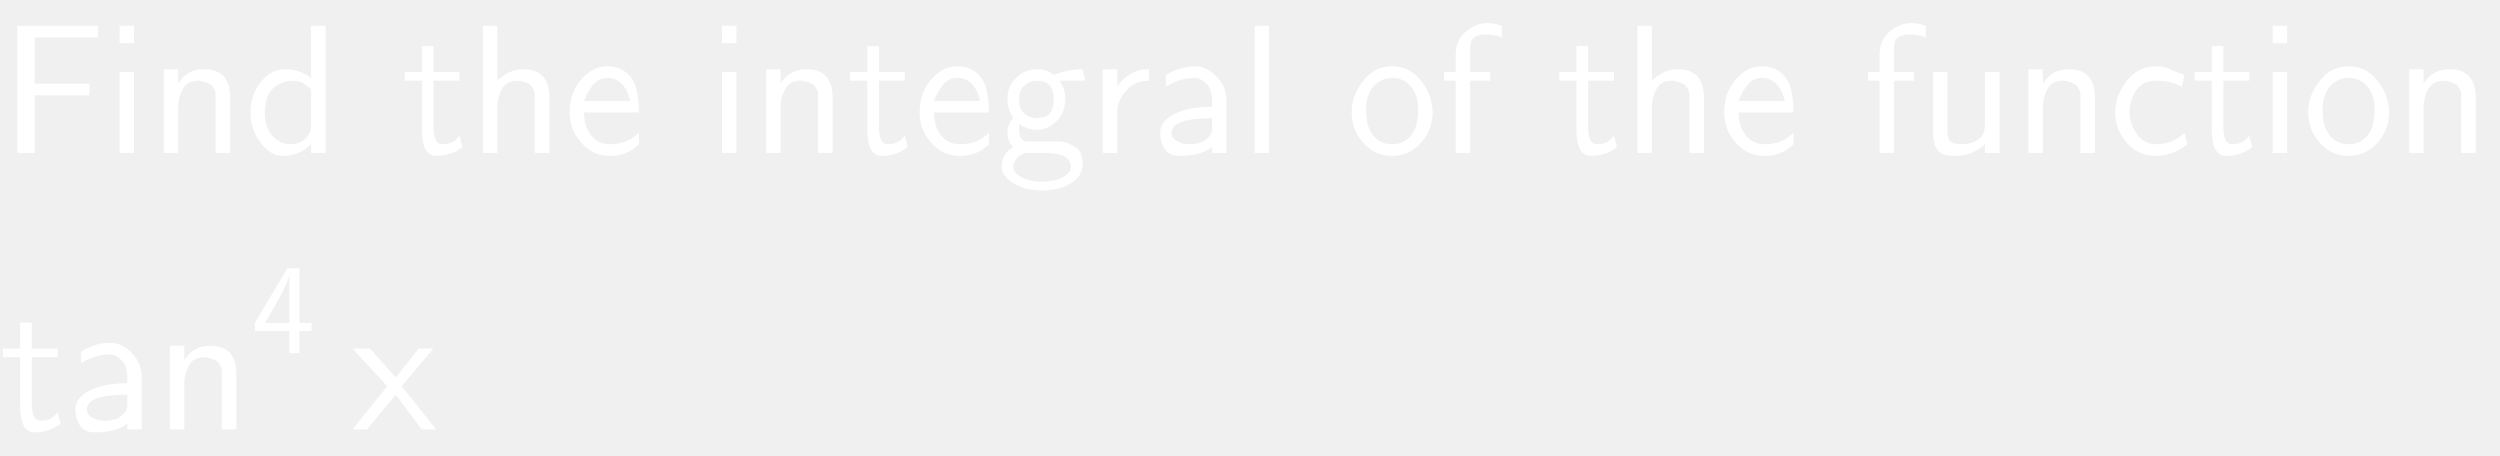
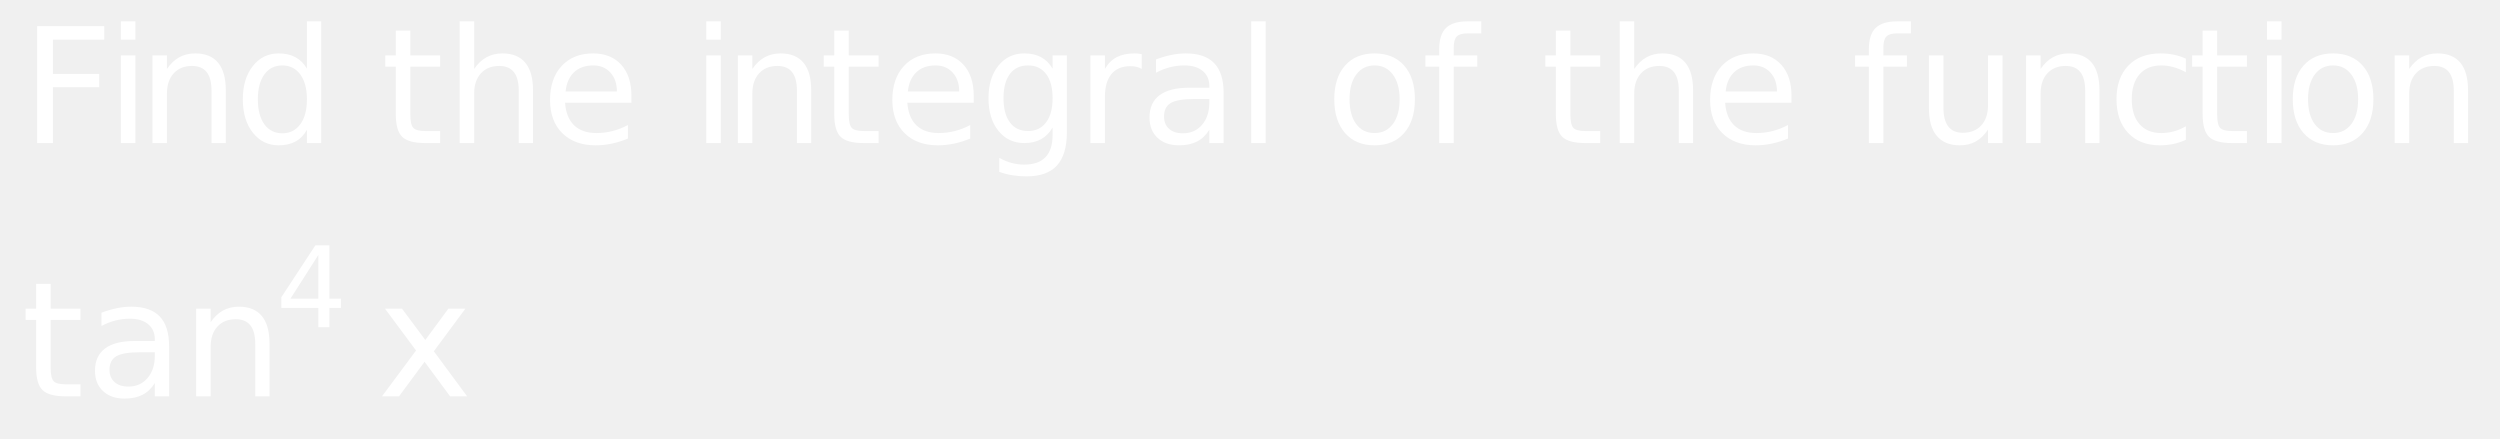
- <svg xmlns="http://www.w3.org/2000/svg" style="fill-opacity:1; color-rendering:auto; color-interpolation:auto; stroke:black; text-rendering:auto; stroke-linecap:square; stroke-miterlimit:10; stroke-opacity:1; shape-rendering:auto; fill:black; stroke-dasharray:none; font-weight:normal; stroke-width:1; font-family:'Dialog'; font-style:normal; stroke-linejoin:miter; font-size:12; stroke-dashoffset:0; image-rendering:auto;" width="203" height="37">
+ <svg xmlns="http://www.w3.org/2000/svg" style="fill-opacity:1; color-rendering:auto; color-interpolation:auto; stroke:black; text-rendering:auto; stroke-linecap:square; stroke-miterlimit:10; stroke-opacity:1; shape-rendering:auto; fill:black; stroke-dasharray:none; font-weight:normal; stroke-width:1; font-family:'Dialog'; font-style:normal; stroke-linejoin:miter; font-size:12; stroke-dashoffset:0; image-rendering:auto;" width="234" height="41">
  <defs id="genericDefs" />
  <g>
-     <g transform="scale(15,15) translate(0,0.8278)" style="font-size:1; fill:white; text-rendering:geometricPrecision; color-rendering:optimizeQuality; image-rendering:optimizeQuality; font-family:'jlm_cmss10'; color-interpolation:linearRGB; stroke:white;">
-       <path style="stroke:none;" d="M0.484 -0.312 L0.188 -0.312 L0.188 0 L0.094 0 L0.094 -0.688 L0.531 -0.688 L0.531 -0.625 L0.344 -0.625 Q0.344 -0.625 0.328 -0.625 Q0.312 -0.625 0.312 -0.625 L0.188 -0.625 L0.188 -0.375 L0.484 -0.375 L0.484 -0.312 Z" />
-     </g>
-     <g transform="matrix(15,0,0,15,0,0) translate(0.5694,0.8278)" style="font-size:1; fill:white; text-rendering:geometricPrecision; color-rendering:optimizeQuality; image-rendering:optimizeQuality; font-family:'jlm_cmss10'; color-interpolation:linearRGB; stroke:white;">
-       <path style="stroke:none;" d="M0.156 -0.688 L0.156 -0.594 L0.078 -0.594 L0.078 -0.688 L0.156 -0.688 ZM0.156 -0.438 L0.156 0 L0.078 0 L0.078 -0.438 L0.156 -0.438 Z" />
-     </g>
-     <g transform="matrix(15,0,0,15,0,0) translate(0.8083,0.8278)" style="font-size:1; fill:white; text-rendering:geometricPrecision; color-rendering:optimizeQuality; image-rendering:optimizeQuality; font-family:'jlm_cmss10'; color-interpolation:linearRGB; stroke:white;">
-       <path style="stroke:none;" d="M0.438 -0.297 L0.438 0 L0.359 0 L0.359 -0.297 Q0.359 -0.312 0.359 -0.32 Q0.359 -0.328 0.352 -0.344 Q0.344 -0.359 0.336 -0.367 Q0.328 -0.375 0.305 -0.383 Q0.281 -0.391 0.266 -0.391 Q0.203 -0.391 0.18 -0.344 Q0.156 -0.297 0.156 -0.25 L0.156 0 L0.078 0 L0.078 -0.453 L0.156 -0.453 L0.156 -0.375 Q0.203 -0.453 0.297 -0.453 Q0.438 -0.453 0.438 -0.297 Z" />
-     </g>
-     <g transform="matrix(15,0,0,15,0,0) translate(1.325,0.8278)" style="font-size:1; fill:white; text-rendering:geometricPrecision; color-rendering:optimizeQuality; image-rendering:optimizeQuality; font-family:'jlm_cmss10'; color-interpolation:linearRGB; stroke:white;">
-       <path style="stroke:none;" d="M0.438 -0.688 L0.438 0 L0.359 0 L0.359 -0.047 Q0.297 0.016 0.203 0.016 Q0.141 0.016 0.086 -0.055 Q0.031 -0.125 0.031 -0.219 Q0.031 -0.312 0.086 -0.383 Q0.141 -0.453 0.219 -0.453 Q0.297 -0.453 0.359 -0.406 L0.359 -0.688 L0.438 -0.688 ZM0.359 -0.141 L0.359 -0.344 Q0.312 -0.391 0.266 -0.391 Q0.203 -0.391 0.156 -0.352 Q0.109 -0.312 0.109 -0.219 Q0.109 -0.141 0.148 -0.094 Q0.188 -0.047 0.25 -0.047 Q0.297 -0.047 0.328 -0.078 Q0.359 -0.109 0.359 -0.141 Z" />
-     </g>
-     <g transform="matrix(15,0,0,15,0,0) translate(2.175,0.8278)" style="font-size:1; fill:white; text-rendering:geometricPrecision; color-rendering:optimizeQuality; image-rendering:optimizeQuality; font-family:'jlm_cmss10'; color-interpolation:linearRGB; stroke:white;">
-       <path style="stroke:none;" d="M0.172 -0.391 L0.172 -0.141 Q0.172 -0.047 0.219 -0.047 Q0.281 -0.047 0.312 -0.094 L0.328 -0.031 Q0.266 0.016 0.188 0.016 Q0.109 0.016 0.109 -0.125 L0.109 -0.391 L0.016 -0.391 L0.016 -0.438 L0.109 -0.438 L0.109 -0.578 L0.172 -0.578 L0.172 -0.438 L0.312 -0.438 L0.312 -0.391 L0.172 -0.391 Z" />
-     </g>
-     <g transform="matrix(15,0,0,15,0,0) translate(2.5361,0.8278)" style="font-size:1; fill:white; text-rendering:geometricPrecision; color-rendering:optimizeQuality; image-rendering:optimizeQuality; font-family:'jlm_cmss10'; color-interpolation:linearRGB; stroke:white;">
-       <path style="stroke:none;" d="M0.438 -0.297 L0.438 0 L0.359 0 L0.359 -0.297 Q0.359 -0.312 0.359 -0.32 Q0.359 -0.328 0.352 -0.344 Q0.344 -0.359 0.336 -0.367 Q0.328 -0.375 0.305 -0.383 Q0.281 -0.391 0.266 -0.391 Q0.203 -0.391 0.18 -0.344 Q0.156 -0.297 0.156 -0.25 L0.156 0 L0.078 0 L0.078 -0.688 L0.156 -0.688 L0.156 -0.391 Q0.219 -0.453 0.297 -0.453 Q0.438 -0.453 0.438 -0.297 Z" />
-     </g>
-     <g transform="matrix(15,0,0,15,0,0) translate(3.0528,0.8278)" style="font-size:1; fill:white; text-rendering:geometricPrecision; color-rendering:optimizeQuality; image-rendering:optimizeQuality; font-family:'jlm_cmss10'; color-interpolation:linearRGB; stroke:white;">
-       <path style="stroke:none;" d="M0.406 -0.219 L0.109 -0.219 Q0.109 -0.141 0.148 -0.094 Q0.188 -0.047 0.25 -0.047 Q0.344 -0.047 0.406 -0.109 L0.406 -0.047 Q0.344 0.016 0.25 0.016 Q0.156 0.016 0.094 -0.055 Q0.031 -0.125 0.031 -0.219 Q0.031 -0.328 0.094 -0.398 Q0.156 -0.469 0.234 -0.469 Q0.328 -0.469 0.375 -0.391 Q0.406 -0.328 0.406 -0.219 ZM0.109 -0.281 L0.359 -0.281 Q0.344 -0.344 0.312 -0.375 Q0.281 -0.406 0.234 -0.406 Q0.188 -0.406 0.156 -0.367 Q0.125 -0.328 0.109 -0.281 Z" />
-     </g>
-     <g transform="matrix(15,0,0,15,0,0) translate(3.8306,0.8278)" style="font-size:1; fill:white; text-rendering:geometricPrecision; color-rendering:optimizeQuality; image-rendering:optimizeQuality; font-family:'jlm_cmss10'; color-interpolation:linearRGB; stroke:white;">
-       <path style="stroke:none;" d="M0.156 -0.688 L0.156 -0.594 L0.078 -0.594 L0.078 -0.688 L0.156 -0.688 ZM0.156 -0.438 L0.156 0 L0.078 0 L0.078 -0.438 L0.156 -0.438 Z" />
-     </g>
-     <g transform="matrix(15,0,0,15,0,0) translate(4.0695,0.8278)" style="font-size:1; fill:white; text-rendering:geometricPrecision; color-rendering:optimizeQuality; image-rendering:optimizeQuality; font-family:'jlm_cmss10'; color-interpolation:linearRGB; stroke:white;">
-       <path style="stroke:none;" d="M0.438 -0.297 L0.438 0 L0.359 0 L0.359 -0.297 Q0.359 -0.312 0.359 -0.32 Q0.359 -0.328 0.352 -0.344 Q0.344 -0.359 0.336 -0.367 Q0.328 -0.375 0.305 -0.383 Q0.281 -0.391 0.266 -0.391 Q0.203 -0.391 0.18 -0.344 Q0.156 -0.297 0.156 -0.25 L0.156 0 L0.078 0 L0.078 -0.453 L0.156 -0.453 L0.156 -0.375 Q0.203 -0.453 0.297 -0.453 Q0.438 -0.453 0.438 -0.297 Z" />
-     </g>
-     <g transform="matrix(15,0,0,15,0,0) translate(4.5861,0.8278)" style="font-size:1; fill:white; text-rendering:geometricPrecision; color-rendering:optimizeQuality; image-rendering:optimizeQuality; font-family:'jlm_cmss10'; color-interpolation:linearRGB; stroke:white;">
-       <path style="stroke:none;" d="M0.172 -0.391 L0.172 -0.141 Q0.172 -0.047 0.219 -0.047 Q0.281 -0.047 0.312 -0.094 L0.328 -0.031 Q0.266 0.016 0.188 0.016 Q0.109 0.016 0.109 -0.125 L0.109 -0.391 L0.016 -0.391 L0.016 -0.438 L0.109 -0.438 L0.109 -0.578 L0.172 -0.578 L0.172 -0.438 L0.312 -0.438 L0.312 -0.391 L0.172 -0.391 Z" />
-     </g>
-     <g transform="matrix(15,0,0,15,0,0) translate(4.9472,0.8278)" style="font-size:1; fill:white; text-rendering:geometricPrecision; color-rendering:optimizeQuality; image-rendering:optimizeQuality; font-family:'jlm_cmss10'; color-interpolation:linearRGB; stroke:white;">
-       <path style="stroke:none;" d="M0.406 -0.219 L0.109 -0.219 Q0.109 -0.141 0.148 -0.094 Q0.188 -0.047 0.25 -0.047 Q0.344 -0.047 0.406 -0.109 L0.406 -0.047 Q0.344 0.016 0.25 0.016 Q0.156 0.016 0.094 -0.055 Q0.031 -0.125 0.031 -0.219 Q0.031 -0.328 0.094 -0.398 Q0.156 -0.469 0.234 -0.469 Q0.328 -0.469 0.375 -0.391 Q0.406 -0.328 0.406 -0.219 ZM0.109 -0.281 L0.359 -0.281 Q0.344 -0.344 0.312 -0.375 Q0.281 -0.406 0.234 -0.406 Q0.188 -0.406 0.156 -0.367 Q0.125 -0.328 0.109 -0.281 Z" />
-     </g>
-     <g transform="matrix(15,0,0,15,0,0) translate(5.3917,0.8278)" style="font-size:1; fill:white; text-rendering:geometricPrecision; color-rendering:optimizeQuality; image-rendering:optimizeQuality; font-family:'jlm_cmss10'; color-interpolation:linearRGB; stroke:white;">
-       <path style="stroke:none;" d="M0.359 -0.391 L0.344 -0.391 Q0.375 -0.344 0.375 -0.297 Q0.375 -0.219 0.328 -0.172 Q0.281 -0.125 0.219 -0.125 Q0.172 -0.125 0.125 -0.156 Q0.125 -0.141 0.125 -0.125 Q0.125 -0.062 0.172 -0.062 L0.266 -0.062 Q0.281 -0.062 0.297 -0.062 Q0.312 -0.062 0.336 -0.062 Q0.359 -0.062 0.383 -0.055 Q0.406 -0.047 0.43 -0.031 Q0.453 -0.016 0.461 0.008 Q0.469 0.031 0.469 0.062 Q0.469 0.125 0.406 0.164 Q0.344 0.203 0.25 0.203 Q0.156 0.203 0.094 0.164 Q0.031 0.125 0.031 0.078 Q0.031 0 0.094 -0.031 Q0.062 -0.062 0.062 -0.109 Q0.062 -0.156 0.094 -0.188 Q0.062 -0.234 0.062 -0.297 Q0.062 -0.359 0.109 -0.406 Q0.156 -0.453 0.219 -0.453 Q0.281 -0.453 0.312 -0.422 Q0.391 -0.453 0.469 -0.453 L0.484 -0.391 L0.469 -0.391 Q0.469 -0.391 0.453 -0.391 Q0.438 -0.391 0.422 -0.391 Q0.406 -0.391 0.383 -0.391 Q0.359 -0.391 0.359 -0.391 ZM0.219 -0.188 Q0.266 -0.188 0.289 -0.211 Q0.312 -0.234 0.312 -0.289 Q0.312 -0.344 0.289 -0.367 Q0.266 -0.391 0.219 -0.391 Q0.188 -0.391 0.156 -0.367 Q0.125 -0.344 0.125 -0.289 Q0.125 -0.234 0.156 -0.211 Q0.188 -0.188 0.219 -0.188 ZM0.266 0 L0.172 0 Q0.156 0 0.141 0.008 Q0.125 0.016 0.117 0.023 Q0.109 0.031 0.102 0.047 Q0.094 0.062 0.094 0.062 Q0.094 0.062 0.094 0.078 Q0.094 0.109 0.141 0.133 Q0.188 0.156 0.25 0.156 Q0.312 0.156 0.359 0.133 Q0.406 0.109 0.406 0.078 Q0.406 0 0.266 0 Z" />
-     </g>
-     <g transform="matrix(15,0,0,15,0,0) translate(5.8917,0.8278)" style="font-size:1; fill:white; text-rendering:geometricPrecision; color-rendering:optimizeQuality; image-rendering:optimizeQuality; font-family:'jlm_cmss10'; color-interpolation:linearRGB; stroke:white;">
-       <path style="stroke:none;" d="M0.156 -0.219 L0.156 0 L0.078 0 L0.078 -0.453 L0.156 -0.453 L0.156 -0.359 Q0.219 -0.453 0.328 -0.453 L0.328 -0.391 Q0.25 -0.391 0.203 -0.336 Q0.156 -0.281 0.156 -0.219 Z" />
-     </g>
-     <g transform="matrix(15,0,0,15,0,0) translate(6.2334,0.8278)" style="font-size:1; fill:white; text-rendering:geometricPrecision; color-rendering:optimizeQuality; image-rendering:optimizeQuality; font-family:'jlm_cmss10'; color-interpolation:linearRGB; stroke:white;">
-       <path style="stroke:none;" d="M0.406 -0.281 L0.406 0 L0.328 0 L0.328 -0.031 Q0.266 0.016 0.156 0.016 Q0.094 0.016 0.07 -0.023 Q0.047 -0.062 0.047 -0.109 Q0.047 -0.172 0.125 -0.211 Q0.203 -0.25 0.328 -0.25 L0.328 -0.281 Q0.328 -0.344 0.297 -0.375 Q0.266 -0.406 0.234 -0.406 Q0.156 -0.406 0.078 -0.359 L0.078 -0.422 Q0.156 -0.469 0.234 -0.469 Q0.297 -0.469 0.352 -0.414 Q0.406 -0.359 0.406 -0.281 ZM0.328 -0.125 L0.328 -0.188 Q0.109 -0.188 0.109 -0.109 Q0.109 -0.078 0.141 -0.062 Q0.172 -0.047 0.203 -0.047 Q0.25 -0.047 0.281 -0.062 Q0.328 -0.094 0.328 -0.125 Z" />
-     </g>
-     <g transform="matrix(15,0,0,15,0,0) translate(6.7139,0.8278)" style="font-size:1; fill:white; text-rendering:geometricPrecision; color-rendering:optimizeQuality; image-rendering:optimizeQuality; font-family:'jlm_cmss10'; color-interpolation:linearRGB; stroke:white;">
-       <path style="stroke:none;" d="M0.156 -0.688 L0.156 0 L0.078 0 L0.078 -0.688 L0.156 -0.688 Z" />
-     </g>
-     <g transform="matrix(15,0,0,15,0,0) translate(7.2861,0.8278)" style="font-size:1; fill:white; text-rendering:geometricPrecision; color-rendering:optimizeQuality; image-rendering:optimizeQuality; font-family:'jlm_cmss10'; color-interpolation:linearRGB; stroke:white;">
-       <path style="stroke:none;" d="M0.469 -0.219 Q0.469 -0.125 0.406 -0.055 Q0.344 0.016 0.25 0.016 Q0.156 0.016 0.094 -0.055 Q0.031 -0.125 0.031 -0.219 Q0.031 -0.312 0.094 -0.391 Q0.156 -0.469 0.25 -0.469 Q0.344 -0.469 0.406 -0.391 Q0.469 -0.312 0.469 -0.219 ZM0.25 -0.047 Q0.312 -0.047 0.352 -0.094 Q0.391 -0.141 0.391 -0.234 Q0.391 -0.312 0.352 -0.359 Q0.312 -0.406 0.25 -0.406 Q0.188 -0.406 0.148 -0.359 Q0.109 -0.312 0.109 -0.234 Q0.109 -0.141 0.148 -0.094 Q0.188 -0.047 0.25 -0.047 Z" />
-     </g>
-     <g transform="matrix(15,0,0,15,0,0) translate(7.7861,0.8278)" style="font-size:1; fill:white; text-rendering:geometricPrecision; color-rendering:optimizeQuality; image-rendering:optimizeQuality; font-family:'jlm_cmss10'; color-interpolation:linearRGB; stroke:white;">
-       <path style="stroke:none;" d="M0.172 -0.391 L0.172 0 L0.094 0 L0.094 -0.391 L0.031 -0.391 L0.031 -0.438 L0.094 -0.438 L0.094 -0.531 Q0.094 -0.609 0.148 -0.656 Q0.203 -0.703 0.266 -0.703 Q0.297 -0.703 0.344 -0.688 L0.344 -0.625 Q0.312 -0.641 0.266 -0.641 Q0.25 -0.641 0.242 -0.641 Q0.234 -0.641 0.211 -0.633 Q0.188 -0.625 0.18 -0.609 Q0.172 -0.594 0.172 -0.562 L0.172 -0.438 L0.281 -0.438 L0.281 -0.391 L0.172 -0.391 Z" />
-     </g>
-     <g transform="matrix(15,0,0,15,0,0) translate(8.425,0.8278)" style="font-size:1; fill:white; text-rendering:geometricPrecision; color-rendering:optimizeQuality; image-rendering:optimizeQuality; font-family:'jlm_cmss10'; color-interpolation:linearRGB; stroke:white;">
-       <path style="stroke:none;" d="M0.172 -0.391 L0.172 -0.141 Q0.172 -0.047 0.219 -0.047 Q0.281 -0.047 0.312 -0.094 L0.328 -0.031 Q0.266 0.016 0.188 0.016 Q0.109 0.016 0.109 -0.125 L0.109 -0.391 L0.016 -0.391 L0.016 -0.438 L0.109 -0.438 L0.109 -0.578 L0.172 -0.578 L0.172 -0.438 L0.312 -0.438 L0.312 -0.391 L0.172 -0.391 Z" />
-     </g>
-     <g transform="matrix(15,0,0,15,0,0) translate(8.7861,0.8278)" style="font-size:1; fill:white; text-rendering:geometricPrecision; color-rendering:optimizeQuality; image-rendering:optimizeQuality; font-family:'jlm_cmss10'; color-interpolation:linearRGB; stroke:white;">
-       <path style="stroke:none;" d="M0.438 -0.297 L0.438 0 L0.359 0 L0.359 -0.297 Q0.359 -0.312 0.359 -0.32 Q0.359 -0.328 0.352 -0.344 Q0.344 -0.359 0.336 -0.367 Q0.328 -0.375 0.305 -0.383 Q0.281 -0.391 0.266 -0.391 Q0.203 -0.391 0.18 -0.344 Q0.156 -0.297 0.156 -0.25 L0.156 0 L0.078 0 L0.078 -0.688 L0.156 -0.688 L0.156 -0.391 Q0.219 -0.453 0.297 -0.453 Q0.438 -0.453 0.438 -0.297 Z" />
-     </g>
-     <g transform="matrix(15,0,0,15,0,0) translate(9.3028,0.8278)" style="font-size:1; fill:white; text-rendering:geometricPrecision; color-rendering:optimizeQuality; image-rendering:optimizeQuality; font-family:'jlm_cmss10'; color-interpolation:linearRGB; stroke:white;">
-       <path style="stroke:none;" d="M0.406 -0.219 L0.109 -0.219 Q0.109 -0.141 0.148 -0.094 Q0.188 -0.047 0.25 -0.047 Q0.344 -0.047 0.406 -0.109 L0.406 -0.047 Q0.344 0.016 0.25 0.016 Q0.156 0.016 0.094 -0.055 Q0.031 -0.125 0.031 -0.219 Q0.031 -0.328 0.094 -0.398 Q0.156 -0.469 0.234 -0.469 Q0.328 -0.469 0.375 -0.391 Q0.406 -0.328 0.406 -0.219 ZM0.109 -0.281 L0.359 -0.281 Q0.344 -0.344 0.312 -0.375 Q0.281 -0.406 0.234 -0.406 Q0.188 -0.406 0.156 -0.367 Q0.125 -0.328 0.109 -0.281 Z" />
-     </g>
-     <g transform="matrix(15,0,0,15,0,0) translate(10.0806,0.8278)" style="font-size:1; fill:white; text-rendering:geometricPrecision; color-rendering:optimizeQuality; image-rendering:optimizeQuality; font-family:'jlm_cmss10'; color-interpolation:linearRGB; stroke:white;">
-       <path style="stroke:none;" d="M0.172 -0.391 L0.172 0 L0.094 0 L0.094 -0.391 L0.031 -0.391 L0.031 -0.438 L0.094 -0.438 L0.094 -0.531 Q0.094 -0.609 0.148 -0.656 Q0.203 -0.703 0.266 -0.703 Q0.297 -0.703 0.344 -0.688 L0.344 -0.625 Q0.312 -0.641 0.266 -0.641 Q0.25 -0.641 0.242 -0.641 Q0.234 -0.641 0.211 -0.633 Q0.188 -0.625 0.18 -0.609 Q0.172 -0.594 0.172 -0.562 L0.172 -0.438 L0.281 -0.438 L0.281 -0.391 L0.172 -0.391 Z" />
-     </g>
-     <g transform="matrix(15,0,0,15,0,0) translate(10.3861,0.8278)" style="font-size:1; fill:white; text-rendering:geometricPrecision; color-rendering:optimizeQuality; image-rendering:optimizeQuality; font-family:'jlm_cmss10'; color-interpolation:linearRGB; stroke:white;">
-       <path style="stroke:none;" d="M0.438 -0.438 L0.438 0 L0.359 0 L0.359 -0.047 Q0.297 0.016 0.188 0.016 Q0.125 0.016 0.102 -0.016 Q0.078 -0.047 0.078 -0.109 L0.078 -0.438 L0.156 -0.438 L0.156 -0.109 Q0.156 -0.078 0.172 -0.062 Q0.188 -0.047 0.234 -0.047 Q0.281 -0.047 0.32 -0.07 Q0.359 -0.094 0.359 -0.156 L0.359 -0.438 L0.438 -0.438 Z" />
-     </g>
-     <g transform="matrix(15,0,0,15,0,0) translate(10.9028,0.8278)" style="font-size:1; fill:white; text-rendering:geometricPrecision; color-rendering:optimizeQuality; image-rendering:optimizeQuality; font-family:'jlm_cmss10'; color-interpolation:linearRGB; stroke:white;">
-       <path style="stroke:none;" d="M0.438 -0.297 L0.438 0 L0.359 0 L0.359 -0.297 Q0.359 -0.312 0.359 -0.32 Q0.359 -0.328 0.352 -0.344 Q0.344 -0.359 0.336 -0.367 Q0.328 -0.375 0.305 -0.383 Q0.281 -0.391 0.266 -0.391 Q0.203 -0.391 0.18 -0.344 Q0.156 -0.297 0.156 -0.25 L0.156 0 L0.078 0 L0.078 -0.453 L0.156 -0.453 L0.156 -0.375 Q0.203 -0.453 0.297 -0.453 Q0.438 -0.453 0.438 -0.297 Z" />
-     </g>
-     <g transform="matrix(15,0,0,15,0,0) translate(11.4195,0.8278)" style="font-size:1; fill:white; text-rendering:geometricPrecision; color-rendering:optimizeQuality; image-rendering:optimizeQuality; font-family:'jlm_cmss10'; color-interpolation:linearRGB; stroke:white;">
-       <path style="stroke:none;" d="M0.406 -0.422 L0.391 -0.359 Q0.359 -0.375 0.328 -0.383 Q0.297 -0.391 0.25 -0.391 Q0.203 -0.391 0.172 -0.367 Q0.141 -0.344 0.125 -0.305 Q0.109 -0.266 0.109 -0.219 Q0.109 -0.156 0.148 -0.102 Q0.188 -0.047 0.25 -0.047 Q0.344 -0.047 0.406 -0.109 L0.422 -0.047 Q0.344 0.016 0.25 0.016 Q0.156 0.016 0.094 -0.055 Q0.031 -0.125 0.031 -0.219 Q0.031 -0.312 0.094 -0.391 Q0.156 -0.469 0.25 -0.469 Q0.297 -0.469 0.328 -0.453 Q0.359 -0.438 0.406 -0.422 Z" />
-     </g>
-     <g transform="matrix(15,0,0,15,0,0) translate(11.8639,0.8278)" style="font-size:1; fill:white; text-rendering:geometricPrecision; color-rendering:optimizeQuality; image-rendering:optimizeQuality; font-family:'jlm_cmss10'; color-interpolation:linearRGB; stroke:white;">
-       <path style="stroke:none;" d="M0.172 -0.391 L0.172 -0.141 Q0.172 -0.047 0.219 -0.047 Q0.281 -0.047 0.312 -0.094 L0.328 -0.031 Q0.266 0.016 0.188 0.016 Q0.109 0.016 0.109 -0.125 L0.109 -0.391 L0.016 -0.391 L0.016 -0.438 L0.109 -0.438 L0.109 -0.578 L0.172 -0.578 L0.172 -0.438 L0.312 -0.438 L0.312 -0.391 L0.172 -0.391 Z" />
-     </g>
-     <g transform="matrix(15,0,0,15,0,0) translate(12.225,0.8278)" style="font-size:1; fill:white; text-rendering:geometricPrecision; color-rendering:optimizeQuality; image-rendering:optimizeQuality; font-family:'jlm_cmss10'; color-interpolation:linearRGB; stroke:white;">
-       <path style="stroke:none;" d="M0.156 -0.688 L0.156 -0.594 L0.078 -0.594 L0.078 -0.688 L0.156 -0.688 ZM0.156 -0.438 L0.156 0 L0.078 0 L0.078 -0.438 L0.156 -0.438 Z" />
-     </g>
-     <g transform="matrix(15,0,0,15,0,0) translate(12.4639,0.8278)" style="font-size:1; fill:white; text-rendering:geometricPrecision; color-rendering:optimizeQuality; image-rendering:optimizeQuality; font-family:'jlm_cmss10'; color-interpolation:linearRGB; stroke:white;">
-       <path style="stroke:none;" d="M0.469 -0.219 Q0.469 -0.125 0.406 -0.055 Q0.344 0.016 0.25 0.016 Q0.156 0.016 0.094 -0.055 Q0.031 -0.125 0.031 -0.219 Q0.031 -0.312 0.094 -0.391 Q0.156 -0.469 0.25 -0.469 Q0.344 -0.469 0.406 -0.391 Q0.469 -0.312 0.469 -0.219 ZM0.25 -0.047 Q0.312 -0.047 0.352 -0.094 Q0.391 -0.141 0.391 -0.234 Q0.391 -0.312 0.352 -0.359 Q0.312 -0.406 0.25 -0.406 Q0.188 -0.406 0.148 -0.359 Q0.109 -0.312 0.109 -0.234 Q0.109 -0.141 0.148 -0.094 Q0.188 -0.047 0.25 -0.047 Z" />
-     </g>
-     <g transform="matrix(15,0,0,15,0,0) translate(12.9639,0.8278)" style="font-size:1; fill:white; text-rendering:geometricPrecision; color-rendering:optimizeQuality; image-rendering:optimizeQuality; font-family:'jlm_cmss10'; color-interpolation:linearRGB; stroke:white;">
-       <path style="stroke:none;" d="M0.438 -0.297 L0.438 0 L0.359 0 L0.359 -0.297 Q0.359 -0.312 0.359 -0.32 Q0.359 -0.328 0.352 -0.344 Q0.344 -0.359 0.336 -0.367 Q0.328 -0.375 0.305 -0.383 Q0.281 -0.391 0.266 -0.391 Q0.203 -0.391 0.18 -0.344 Q0.156 -0.297 0.156 -0.25 L0.156 0 L0.078 0 L0.078 -0.453 L0.156 -0.453 L0.156 -0.375 Q0.203 -0.453 0.297 -0.453 Q0.438 -0.453 0.438 -0.297 Z" />
-     </g>
-     <g transform="matrix(15,0,0,15,0,0) translate(0,2.3246)" style="font-size:1; fill:white; text-rendering:geometricPrecision; color-rendering:optimizeQuality; image-rendering:optimizeQuality; font-family:'jlm_cmss10'; color-interpolation:linearRGB; stroke:white;">
-       <path style="stroke:none;" d="M0.172 -0.391 L0.172 -0.141 Q0.172 -0.047 0.219 -0.047 Q0.281 -0.047 0.312 -0.094 L0.328 -0.031 Q0.266 0.016 0.188 0.016 Q0.109 0.016 0.109 -0.125 L0.109 -0.391 L0.016 -0.391 L0.016 -0.438 L0.109 -0.438 L0.109 -0.578 L0.172 -0.578 L0.172 -0.438 L0.312 -0.438 L0.312 -0.391 L0.172 -0.391 Z" />
-     </g>
-     <g transform="matrix(15,0,0,15,0,0) translate(0.3611,2.3246)" style="font-size:1; fill:white; text-rendering:geometricPrecision; color-rendering:optimizeQuality; image-rendering:optimizeQuality; font-family:'jlm_cmss10'; color-interpolation:linearRGB; stroke:white;">
-       <path style="stroke:none;" d="M0.406 -0.281 L0.406 0 L0.328 0 L0.328 -0.031 Q0.266 0.016 0.156 0.016 Q0.094 0.016 0.07 -0.023 Q0.047 -0.062 0.047 -0.109 Q0.047 -0.172 0.125 -0.211 Q0.203 -0.25 0.328 -0.25 L0.328 -0.281 Q0.328 -0.344 0.297 -0.375 Q0.266 -0.406 0.234 -0.406 Q0.156 -0.406 0.078 -0.359 L0.078 -0.422 Q0.156 -0.469 0.234 -0.469 Q0.297 -0.469 0.352 -0.414 Q0.406 -0.359 0.406 -0.281 ZM0.328 -0.125 L0.328 -0.188 Q0.109 -0.188 0.109 -0.109 Q0.109 -0.078 0.141 -0.062 Q0.172 -0.047 0.203 -0.047 Q0.25 -0.047 0.281 -0.062 Q0.328 -0.094 0.328 -0.125 Z" />
-     </g>
-     <g transform="matrix(15,0,0,15,0,0) translate(0.8417,2.3246)" style="font-size:1; fill:white; text-rendering:geometricPrecision; color-rendering:optimizeQuality; image-rendering:optimizeQuality; font-family:'jlm_cmss10'; color-interpolation:linearRGB; stroke:white;">
-       <path style="stroke:none;" d="M0.438 -0.297 L0.438 0 L0.359 0 L0.359 -0.297 Q0.359 -0.312 0.359 -0.32 Q0.359 -0.328 0.352 -0.344 Q0.344 -0.359 0.336 -0.367 Q0.328 -0.375 0.305 -0.383 Q0.281 -0.391 0.266 -0.391 Q0.203 -0.391 0.18 -0.344 Q0.156 -0.297 0.156 -0.25 L0.156 0 L0.078 0 L0.078 -0.453 L0.156 -0.453 L0.156 -0.375 Q0.203 -0.453 0.297 -0.453 Q0.438 -0.453 0.438 -0.297 Z" />
-     </g>
-     <g transform="matrix(15,0,0,15,0,0) translate(1.3583,1.9117) scale(0.7,0.7)" style="font-size:1; fill:white; text-rendering:geometricPrecision; color-rendering:optimizeQuality; image-rendering:optimizeQuality; font-family:'jlm_cmss10'; color-interpolation:linearRGB; stroke:white;">
-       <path style="stroke:none;" d="M0.375 -0.172 L0.375 0 L0.297 0 L0.297 -0.172 L0.031 -0.172 L0.031 -0.234 L0.281 -0.656 L0.375 -0.656 L0.375 -0.234 L0.469 -0.234 L0.469 -0.172 L0.375 -0.172 ZM0.109 -0.234 L0.297 -0.234 L0.297 -0.609 Q0.297 -0.547 0.109 -0.234 Z" />
-     </g>
-     <g transform="matrix(15,0,0,15,0,0) translate(1.9083,2.3246)" style="font-size:1; fill:white; text-rendering:geometricPrecision; color-rendering:optimizeQuality; image-rendering:optimizeQuality; font-family:'jlm_cmss10'; color-interpolation:linearRGB; stroke:white;">
-       <path style="stroke:none;" d="M0.266 -0.234 L0.453 0 L0.375 0 L0.234 -0.188 L0.078 0 L0 0 L0.188 -0.234 L0 -0.438 L0.094 -0.438 L0.234 -0.281 L0.359 -0.438 L0.438 -0.438 L0.266 -0.234 Z" />
+     <g transform="scale(15,15) translate(0.1333,0.8927) scale(0.1,0.1)" style="fill:white; text-rendering:geometricPrecision; color-rendering:optimizeQuality; image-rendering:optimizeQuality; color-interpolation:linearRGB; stroke:white;">
+       <path style="stroke:none;" d="M0.984 -7.297 L5.172 -7.297 L5.172 -6.453 L1.969 -6.453 L1.969 -4.312 L4.859 -4.312 L4.859 -3.484 L1.969 -3.484 L1.969 0 L0.984 0 L0.984 -7.297 ZM6.21 -5.469 L7.116 -5.469 L7.116 0 L6.21 0 L6.21 -5.469 ZM6.21 -7.594 L7.116 -7.594 L7.116 -6.453 L6.21 -6.453 L6.21 -7.594 ZM12.757 -3.297 L12.757 0 L11.866 0 L11.866 -3.266 Q11.866 -4.047 11.562 -4.43 Q11.257 -4.812 10.648 -4.812 Q9.929 -4.812 9.507 -4.352 Q9.085 -3.891 9.085 -3.094 L9.085 0 L8.179 0 L8.179 -5.469 L9.085 -5.469 L9.085 -4.625 Q9.413 -5.109 9.851 -5.352 Q10.288 -5.594 10.851 -5.594 Q11.788 -5.594 12.273 -5.016 Q12.757 -4.438 12.757 -3.297 ZM17.819 -4.641 L17.819 -7.594 L18.71 -7.594 L18.71 0 L17.819 0 L17.819 -0.828 Q17.538 -0.328 17.101 -0.094 Q16.663 0.141 16.054 0.141 Q15.069 0.141 14.444 -0.648 Q13.819 -1.438 13.819 -2.734 Q13.819 -4.016 14.444 -4.805 Q15.069 -5.594 16.054 -5.594 Q16.663 -5.594 17.101 -5.359 Q17.538 -5.125 17.819 -4.641 ZM14.757 -2.734 Q14.757 -1.734 15.163 -1.172 Q15.569 -0.609 16.288 -0.609 Q16.991 -0.609 17.405 -1.172 Q17.819 -1.734 17.819 -2.734 Q17.819 -3.719 17.405 -4.281 Q16.991 -4.844 16.288 -4.844 Q15.569 -4.844 15.163 -4.281 Q14.757 -3.719 14.757 -2.734 Z" />
+       <path d="M1.828 -7.016 L1.828 -5.469 L3.688 -5.469 L3.688 -4.766 L1.828 -4.766 L1.828 -1.797 Q1.828 -1.141 2.016 -0.945 Q2.203 -0.75 2.766 -0.75 L3.688 -0.75 L3.688 0 L2.766 0 Q1.719 0 1.32 -0.391 Q0.922 -0.781 0.922 -1.797 L0.922 -4.766 L0.266 -4.766 L0.266 -5.469 L0.922 -5.469 L0.922 -7.016 L1.828 -7.016 ZM9.484 -3.297 L9.484 0 L8.594 0 L8.594 -3.266 Q8.594 -4.047 8.289 -4.43 Q7.984 -4.812 7.375 -4.812 Q6.656 -4.812 6.234 -4.352 Q5.812 -3.891 5.812 -3.094 L5.812 0 L4.906 0 L4.906 -7.594 L5.812 -7.594 L5.812 -4.625 Q6.141 -5.109 6.578 -5.352 Q7.016 -5.594 7.578 -5.594 Q8.516 -5.594 9 -5.016 Q9.484 -4.438 9.484 -3.297 ZM15.625 -2.953 L15.625 -2.516 L11.484 -2.516 Q11.547 -1.594 12.047 -1.109 Q12.547 -0.625 13.438 -0.625 Q13.953 -0.625 14.445 -0.75 Q14.938 -0.875 15.406 -1.125 L15.406 -0.281 Q14.922 -0.078 14.414 0.031 Q13.906 0.141 13.391 0.141 Q12.078 0.141 11.312 -0.617 Q10.547 -1.375 10.547 -2.688 Q10.547 -4.031 11.273 -4.812 Q12 -5.594 13.234 -5.594 Q14.344 -5.594 14.984 -4.891 Q15.625 -4.188 15.625 -2.953 ZM14.719 -3.219 Q14.719 -3.953 14.312 -4.398 Q13.906 -4.844 13.25 -4.844 Q12.484 -4.844 12.039 -4.414 Q11.594 -3.984 11.516 -3.219 L14.719 -3.219 Z" style="stroke:none;" transform="scale(10,10) translate(2.2443,0) scale(0.1,0.1)" />
+       <path d="M0.938 -5.469 L1.844 -5.469 L1.844 0 L0.938 0 L0.938 -5.469 ZM0.938 -7.594 L1.844 -7.594 L1.844 -6.453 L0.938 -6.453 L0.938 -7.594 ZM7.484 -3.297 L7.484 0 L6.594 0 L6.594 -3.266 Q6.594 -4.047 6.289 -4.43 Q5.984 -4.812 5.375 -4.812 Q4.656 -4.812 4.234 -4.352 Q3.812 -3.891 3.812 -3.094 L3.812 0 L2.906 0 L2.906 -5.469 L3.812 -5.469 L3.812 -4.625 Q4.141 -5.109 4.578 -5.352 Q5.016 -5.594 5.578 -5.594 Q6.516 -5.594 7 -5.016 Q7.484 -4.438 7.484 -3.297 ZM9.828 -7.016 L9.828 -5.469 L11.688 -5.469 L11.688 -4.766 L9.828 -4.766 L9.828 -1.797 Q9.828 -1.141 10.016 -0.945 Q10.203 -0.75 10.766 -0.75 L11.688 -0.75 L11.688 0 L10.766 0 Q9.719 0 9.32 -0.391 Q8.922 -0.781 8.922 -1.797 L8.922 -4.766 L8.266 -4.766 L8.266 -5.469 L8.922 -5.469 L8.922 -7.016 L9.828 -7.016 ZM17.625 -2.953 L17.625 -2.516 L13.484 -2.516 Q13.547 -1.594 14.047 -1.109 Q14.547 -0.625 15.438 -0.625 Q15.953 -0.625 16.445 -0.75 Q16.938 -0.875 17.406 -1.125 L17.406 -0.281 Q16.922 -0.078 16.414 0.031 Q15.906 0.141 15.391 0.141 Q14.078 0.141 13.312 -0.617 Q12.547 -1.375 12.547 -2.688 Q12.547 -4.031 13.273 -4.812 Q14 -5.594 15.234 -5.594 Q16.344 -5.594 16.984 -4.891 Q17.625 -4.188 17.625 -2.953 ZM16.719 -3.219 Q16.719 -3.953 16.312 -4.398 Q15.906 -4.844 15.25 -4.844 Q14.484 -4.844 14.039 -4.414 Q13.594 -3.984 13.516 -3.219 L16.719 -3.219 ZM22.547 -2.797 Q22.547 -3.781 22.141 -4.312 Q21.734 -4.844 21.016 -4.844 Q20.281 -4.844 19.883 -4.312 Q19.484 -3.781 19.484 -2.797 Q19.484 -1.828 19.883 -1.289 Q20.281 -0.75 21.016 -0.75 Q21.734 -0.75 22.141 -1.289 Q22.547 -1.828 22.547 -2.797 ZM23.438 -0.672 Q23.438 0.719 22.82 1.398 Q22.203 2.078 20.922 2.078 Q20.453 2.078 20.031 2.008 Q19.609 1.938 19.219 1.797 L19.219 0.922 Q19.609 1.141 19.992 1.242 Q20.375 1.344 20.781 1.344 Q21.656 1.344 22.102 0.883 Q22.547 0.422 22.547 -0.516 L22.547 -0.969 Q22.266 -0.484 21.828 -0.242 Q21.391 0 20.781 0 Q19.781 0 19.164 -0.766 Q18.547 -1.531 18.547 -2.797 Q18.547 -4.062 19.164 -4.828 Q19.781 -5.594 20.781 -5.594 Q21.391 -5.594 21.828 -5.359 Q22.266 -5.125 22.547 -4.641 L22.547 -5.469 L23.438 -5.469 L23.438 -0.672 ZM28.109 -4.625 Q27.953 -4.719 27.781 -4.758 Q27.609 -4.797 27.391 -4.797 Q26.625 -4.797 26.219 -4.305 Q25.812 -3.812 25.812 -2.875 L25.812 0 L24.906 0 L24.906 -5.469 L25.812 -5.469 L25.812 -4.625 Q26.094 -5.125 26.547 -5.359 Q27 -5.594 27.656 -5.594 Q27.75 -5.594 27.859 -5.586 Q27.969 -5.578 28.109 -5.547 L28.109 -4.625 ZM31.422 -2.75 Q30.344 -2.75 29.922 -2.5 Q29.5 -2.25 29.5 -1.656 Q29.5 -1.172 29.812 -0.891 Q30.125 -0.609 30.672 -0.609 Q31.422 -0.609 31.875 -1.141 Q32.328 -1.672 32.328 -2.547 L32.328 -2.75 L31.422 -2.75 ZM33.219 -3.125 L33.219 0 L32.328 0 L32.328 -0.828 Q32.016 -0.328 31.555 -0.094 Q31.094 0.141 30.438 0.141 Q29.594 0.141 29.094 -0.328 Q28.594 -0.797 28.594 -1.594 Q28.594 -2.516 29.219 -2.984 Q29.844 -3.453 31.062 -3.453 L32.328 -3.453 L32.328 -3.547 Q32.328 -4.156 31.914 -4.5 Q31.5 -4.844 30.766 -4.844 Q30.297 -4.844 29.852 -4.727 Q29.406 -4.609 29 -4.391 L29 -5.219 Q29.5 -5.406 29.961 -5.5 Q30.422 -5.594 30.859 -5.594 Q32.047 -5.594 32.633 -4.984 Q33.219 -4.375 33.219 -3.125 ZM34.938 -7.594 L35.844 -7.594 L35.844 0 L34.938 0 L34.938 -7.594 Z" style="stroke:none;" transform="scale(10,10) translate(4.1802,0) scale(0.1,0.1)" />
+       <path d="M3.062 -4.844 Q2.344 -4.844 1.922 -4.281 Q1.5 -3.719 1.5 -2.734 Q1.5 -1.75 1.914 -1.188 Q2.328 -0.625 3.062 -0.625 Q3.781 -0.625 4.203 -1.188 Q4.625 -1.75 4.625 -2.734 Q4.625 -3.703 4.203 -4.273 Q3.781 -4.844 3.062 -4.844 ZM3.062 -5.594 Q4.234 -5.594 4.906 -4.836 Q5.578 -4.078 5.578 -2.734 Q5.578 -1.391 4.906 -0.625 Q4.234 0.141 3.062 0.141 Q1.891 0.141 1.219 -0.625 Q0.547 -1.391 0.547 -2.734 Q0.547 -4.078 1.219 -4.836 Q1.891 -5.594 3.062 -5.594 ZM9.719 -7.594 L9.719 -6.844 L8.859 -6.844 Q8.375 -6.844 8.188 -6.648 Q8 -6.453 8 -5.953 L8 -5.469 L9.469 -5.469 L9.469 -4.766 L8 -4.766 L8 0 L7.094 0 L7.094 -4.766 L6.234 -4.766 L6.234 -5.469 L7.094 -5.469 L7.094 -5.844 Q7.094 -6.766 7.516 -7.18 Q7.938 -7.594 8.859 -7.594 L9.719 -7.594 Z" style="stroke:none;" transform="scale(10,10) translate(8.1379,0) scale(0.1,0.1)" />
+       <path d="M1.828 -7.016 L1.828 -5.469 L3.688 -5.469 L3.688 -4.766 L1.828 -4.766 L1.828 -1.797 Q1.828 -1.141 2.016 -0.945 Q2.203 -0.75 2.766 -0.75 L3.688 -0.75 L3.688 0 L2.766 0 Q1.719 0 1.32 -0.391 Q0.922 -0.781 0.922 -1.797 L0.922 -4.766 L0.266 -4.766 L0.266 -5.469 L0.922 -5.469 L0.922 -7.016 L1.828 -7.016 ZM9.484 -3.297 L9.484 0 L8.594 0 L8.594 -3.266 Q8.594 -4.047 8.289 -4.43 Q7.984 -4.812 7.375 -4.812 Q6.656 -4.812 6.234 -4.352 Q5.812 -3.891 5.812 -3.094 L5.812 0 L4.906 0 L4.906 -7.594 L5.812 -7.594 L5.812 -4.625 Q6.141 -5.109 6.578 -5.352 Q7.016 -5.594 7.578 -5.594 Q8.516 -5.594 9 -5.016 Q9.484 -4.438 9.484 -3.297 ZM15.625 -2.953 L15.625 -2.516 L11.484 -2.516 Q11.547 -1.594 12.047 -1.109 Q12.547 -0.625 13.438 -0.625 Q13.953 -0.625 14.445 -0.75 Q14.938 -0.875 15.406 -1.125 L15.406 -0.281 Q14.922 -0.078 14.414 0.031 Q13.906 0.141 13.391 0.141 Q12.078 0.141 11.312 -0.617 Q10.547 -1.375 10.547 -2.688 Q10.547 -4.031 11.273 -4.812 Q12 -5.594 13.234 -5.594 Q14.344 -5.594 14.984 -4.891 Q15.625 -4.188 15.625 -2.953 ZM14.719 -3.219 Q14.719 -3.953 14.312 -4.398 Q13.906 -4.844 13.25 -4.844 Q12.484 -4.844 12.039 -4.414 Q11.594 -3.984 11.516 -3.219 L14.719 -3.219 Z" style="stroke:none;" transform="scale(10,10) translate(9.4831,0) scale(0.1,0.1)" />
+       <path d="M3.719 -7.594 L3.719 -6.844 L2.859 -6.844 Q2.375 -6.844 2.188 -6.648 Q2 -6.453 2 -5.953 L2 -5.469 L3.469 -5.469 L3.469 -4.766 L2 -4.766 L2 0 L1.094 0 L1.094 -4.766 L0.234 -4.766 L0.234 -5.469 L1.094 -5.469 L1.094 -5.844 Q1.094 -6.766 1.516 -7.18 Q1.938 -7.594 2.859 -7.594 L3.719 -7.594 ZM4.844 -2.156 L4.844 -5.469 L5.75 -5.469 L5.75 -2.188 Q5.75 -1.422 6.055 -1.031 Q6.359 -0.641 6.953 -0.641 Q7.688 -0.641 8.109 -1.102 Q8.531 -1.562 8.531 -2.375 L8.531 -5.469 L9.438 -5.469 L9.438 0 L8.531 0 L8.531 -0.844 Q8.203 -0.344 7.773 -0.102 Q7.344 0.141 6.766 0.141 Q5.828 0.141 5.336 -0.445 Q4.844 -1.031 4.844 -2.156 ZM15.484 -3.297 L15.484 0 L14.594 0 L14.594 -3.266 Q14.594 -4.047 14.289 -4.43 Q13.984 -4.812 13.375 -4.812 Q12.656 -4.812 12.234 -4.352 Q11.812 -3.891 11.812 -3.094 L11.812 0 L10.906 0 L10.906 -5.469 L11.812 -5.469 L11.812 -4.625 Q12.141 -5.109 12.578 -5.352 Q13.016 -5.594 13.578 -5.594 Q14.516 -5.594 15 -5.016 Q15.484 -4.438 15.484 -3.297 ZM20.875 -5.266 L20.875 -4.422 Q20.5 -4.625 20.117 -4.734 Q19.734 -4.844 19.344 -4.844 Q18.469 -4.844 17.984 -4.289 Q17.5 -3.734 17.5 -2.734 Q17.5 -1.734 17.984 -1.18 Q18.469 -0.625 19.344 -0.625 Q19.734 -0.625 20.117 -0.727 Q20.5 -0.828 20.875 -1.047 L20.875 -0.203 Q20.5 -0.031 20.102 0.055 Q19.703 0.141 19.25 0.141 Q18 0.141 17.273 -0.633 Q16.547 -1.406 16.547 -2.734 Q16.547 -4.062 17.281 -4.828 Q18.016 -5.594 19.297 -5.594 Q19.719 -5.594 20.109 -5.516 Q20.5 -5.438 20.875 -5.266 ZM22.828 -7.016 L22.828 -5.469 L24.688 -5.469 L24.688 -4.766 L22.828 -4.766 L22.828 -1.797 Q22.828 -1.141 23.016 -0.945 Q23.203 -0.75 23.766 -0.75 L24.688 -0.75 L24.688 0 L23.766 0 Q22.719 0 22.32 -0.391 Q21.922 -0.781 21.922 -1.797 L21.922 -4.766 L21.266 -4.766 L21.266 -5.469 L21.922 -5.469 L21.922 -7.016 L22.828 -7.016 ZM25.938 -5.469 L26.844 -5.469 L26.844 0 L25.938 0 L25.938 -5.469 ZM25.938 -7.594 L26.844 -7.594 L26.844 -6.453 L25.938 -6.453 L25.938 -7.594 ZM30.062 -4.844 Q29.344 -4.844 28.922 -4.281 Q28.5 -3.719 28.5 -2.734 Q28.5 -1.75 28.914 -1.188 Q29.328 -0.625 30.062 -0.625 Q30.781 -0.625 31.203 -1.188 Q31.625 -1.75 31.625 -2.734 Q31.625 -3.703 31.203 -4.273 Q30.781 -4.844 30.062 -4.844 ZM30.062 -5.594 Q31.234 -5.594 31.906 -4.836 Q32.578 -4.078 32.578 -2.734 Q32.578 -1.391 31.906 -0.625 Q31.234 0.141 30.062 0.141 Q28.891 0.141 28.219 -0.625 Q27.547 -1.391 27.547 -2.734 Q27.547 -4.078 28.219 -4.836 Q28.891 -5.594 30.062 -5.594 ZM38.484 -3.297 L38.484 0 L37.594 0 L37.594 -3.266 Q37.594 -4.047 37.289 -4.43 Q36.984 -4.812 36.375 -4.812 Q35.656 -4.812 35.234 -4.352 Q34.812 -3.891 34.812 -3.094 L34.812 0 L33.906 0 L33.906 -5.469 L34.812 -5.469 L34.812 -4.625 Q35.141 -5.109 35.578 -5.352 Q36.016 -5.594 36.578 -5.594 Q37.516 -5.594 38 -5.016 Q38.484 -4.438 38.484 -3.297 Z" style="stroke:none;" transform="scale(10,10) translate(11.4189,0) scale(0.1,0.1)" />
+       <path d="M1.828 -7.016 L1.828 -5.469 L3.688 -5.469 L3.688 -4.766 L1.828 -4.766 L1.828 -1.797 Q1.828 -1.141 2.016 -0.945 Q2.203 -0.75 2.766 -0.75 L3.688 -0.75 L3.688 0 L2.766 0 Q1.719 0 1.32 -0.391 Q0.922 -0.781 0.922 -1.797 L0.922 -4.766 L0.266 -4.766 L0.266 -5.469 L0.922 -5.469 L0.922 -7.016 L1.828 -7.016 ZM7.422 -2.75 Q6.344 -2.75 5.922 -2.5 Q5.5 -2.25 5.5 -1.656 Q5.5 -1.172 5.812 -0.891 Q6.125 -0.609 6.672 -0.609 Q7.422 -0.609 7.875 -1.141 Q8.328 -1.672 8.328 -2.547 L8.328 -2.75 L7.422 -2.75 ZM9.219 -3.125 L9.219 0 L8.328 0 L8.328 -0.828 Q8.016 -0.328 7.555 -0.094 Q7.094 0.141 6.438 0.141 Q5.594 0.141 5.094 -0.328 Q4.594 -0.797 4.594 -1.594 Q4.594 -2.516 5.219 -2.984 Q5.844 -3.453 7.062 -3.453 L8.328 -3.453 L8.328 -3.547 Q8.328 -4.156 7.914 -4.5 Q7.5 -4.844 6.766 -4.844 Q6.297 -4.844 5.852 -4.727 Q5.406 -4.609 5 -4.391 L5 -5.219 Q5.5 -5.406 5.961 -5.5 Q6.422 -5.594 6.859 -5.594 Q8.047 -5.594 8.633 -4.984 Q9.219 -4.375 9.219 -3.125 ZM15.484 -3.297 L15.484 0 L14.594 0 L14.594 -3.266 Q14.594 -4.047 14.289 -4.43 Q13.984 -4.812 13.375 -4.812 Q12.656 -4.812 12.234 -4.352 Q11.812 -3.891 11.812 -3.094 L11.812 0 L10.906 0 L10.906 -5.469 L11.812 -5.469 L11.812 -4.625 Q12.141 -5.109 12.578 -5.352 Q13.016 -5.594 13.578 -5.594 Q14.516 -5.594 15 -5.016 Q15.484 -4.438 15.484 -3.297 Z" style="stroke:none;" transform="scale(10,10) translate(0,1.5804) scale(0.1,0.1)" />
+       <path d="M3.781 -6.438 L1.297 -2.547 L3.781 -2.547 L3.781 -6.438 ZM3.516 -7.297 L4.766 -7.297 L4.766 -2.547 L5.797 -2.547 L5.797 -1.719 L4.766 -1.719 L4.766 0 L3.781 0 L3.781 -1.719 L0.484 -1.719 L0.484 -2.672 L3.516 -7.297 Z" style="stroke:none;" transform="scale(10,10) translate(1.5884,1.1491) scale(0.07,0.07)" />
+       <path d="M5.484 -5.469 L3.516 -2.812 L5.594 0 L4.531 0 L2.938 -2.156 L1.344 0 L0.281 0 L2.406 -2.859 L0.469 -5.469 L1.531 -5.469 L2.984 -3.516 L4.422 -5.469 L5.484 -5.469 Z" style="stroke:none;" transform="scale(10,10) translate(1.5884,1.1491) scale(1,1) translate(0.6338,0.4313) scale(0.1,0.1)" />
    </g>
  </g>
</svg>
